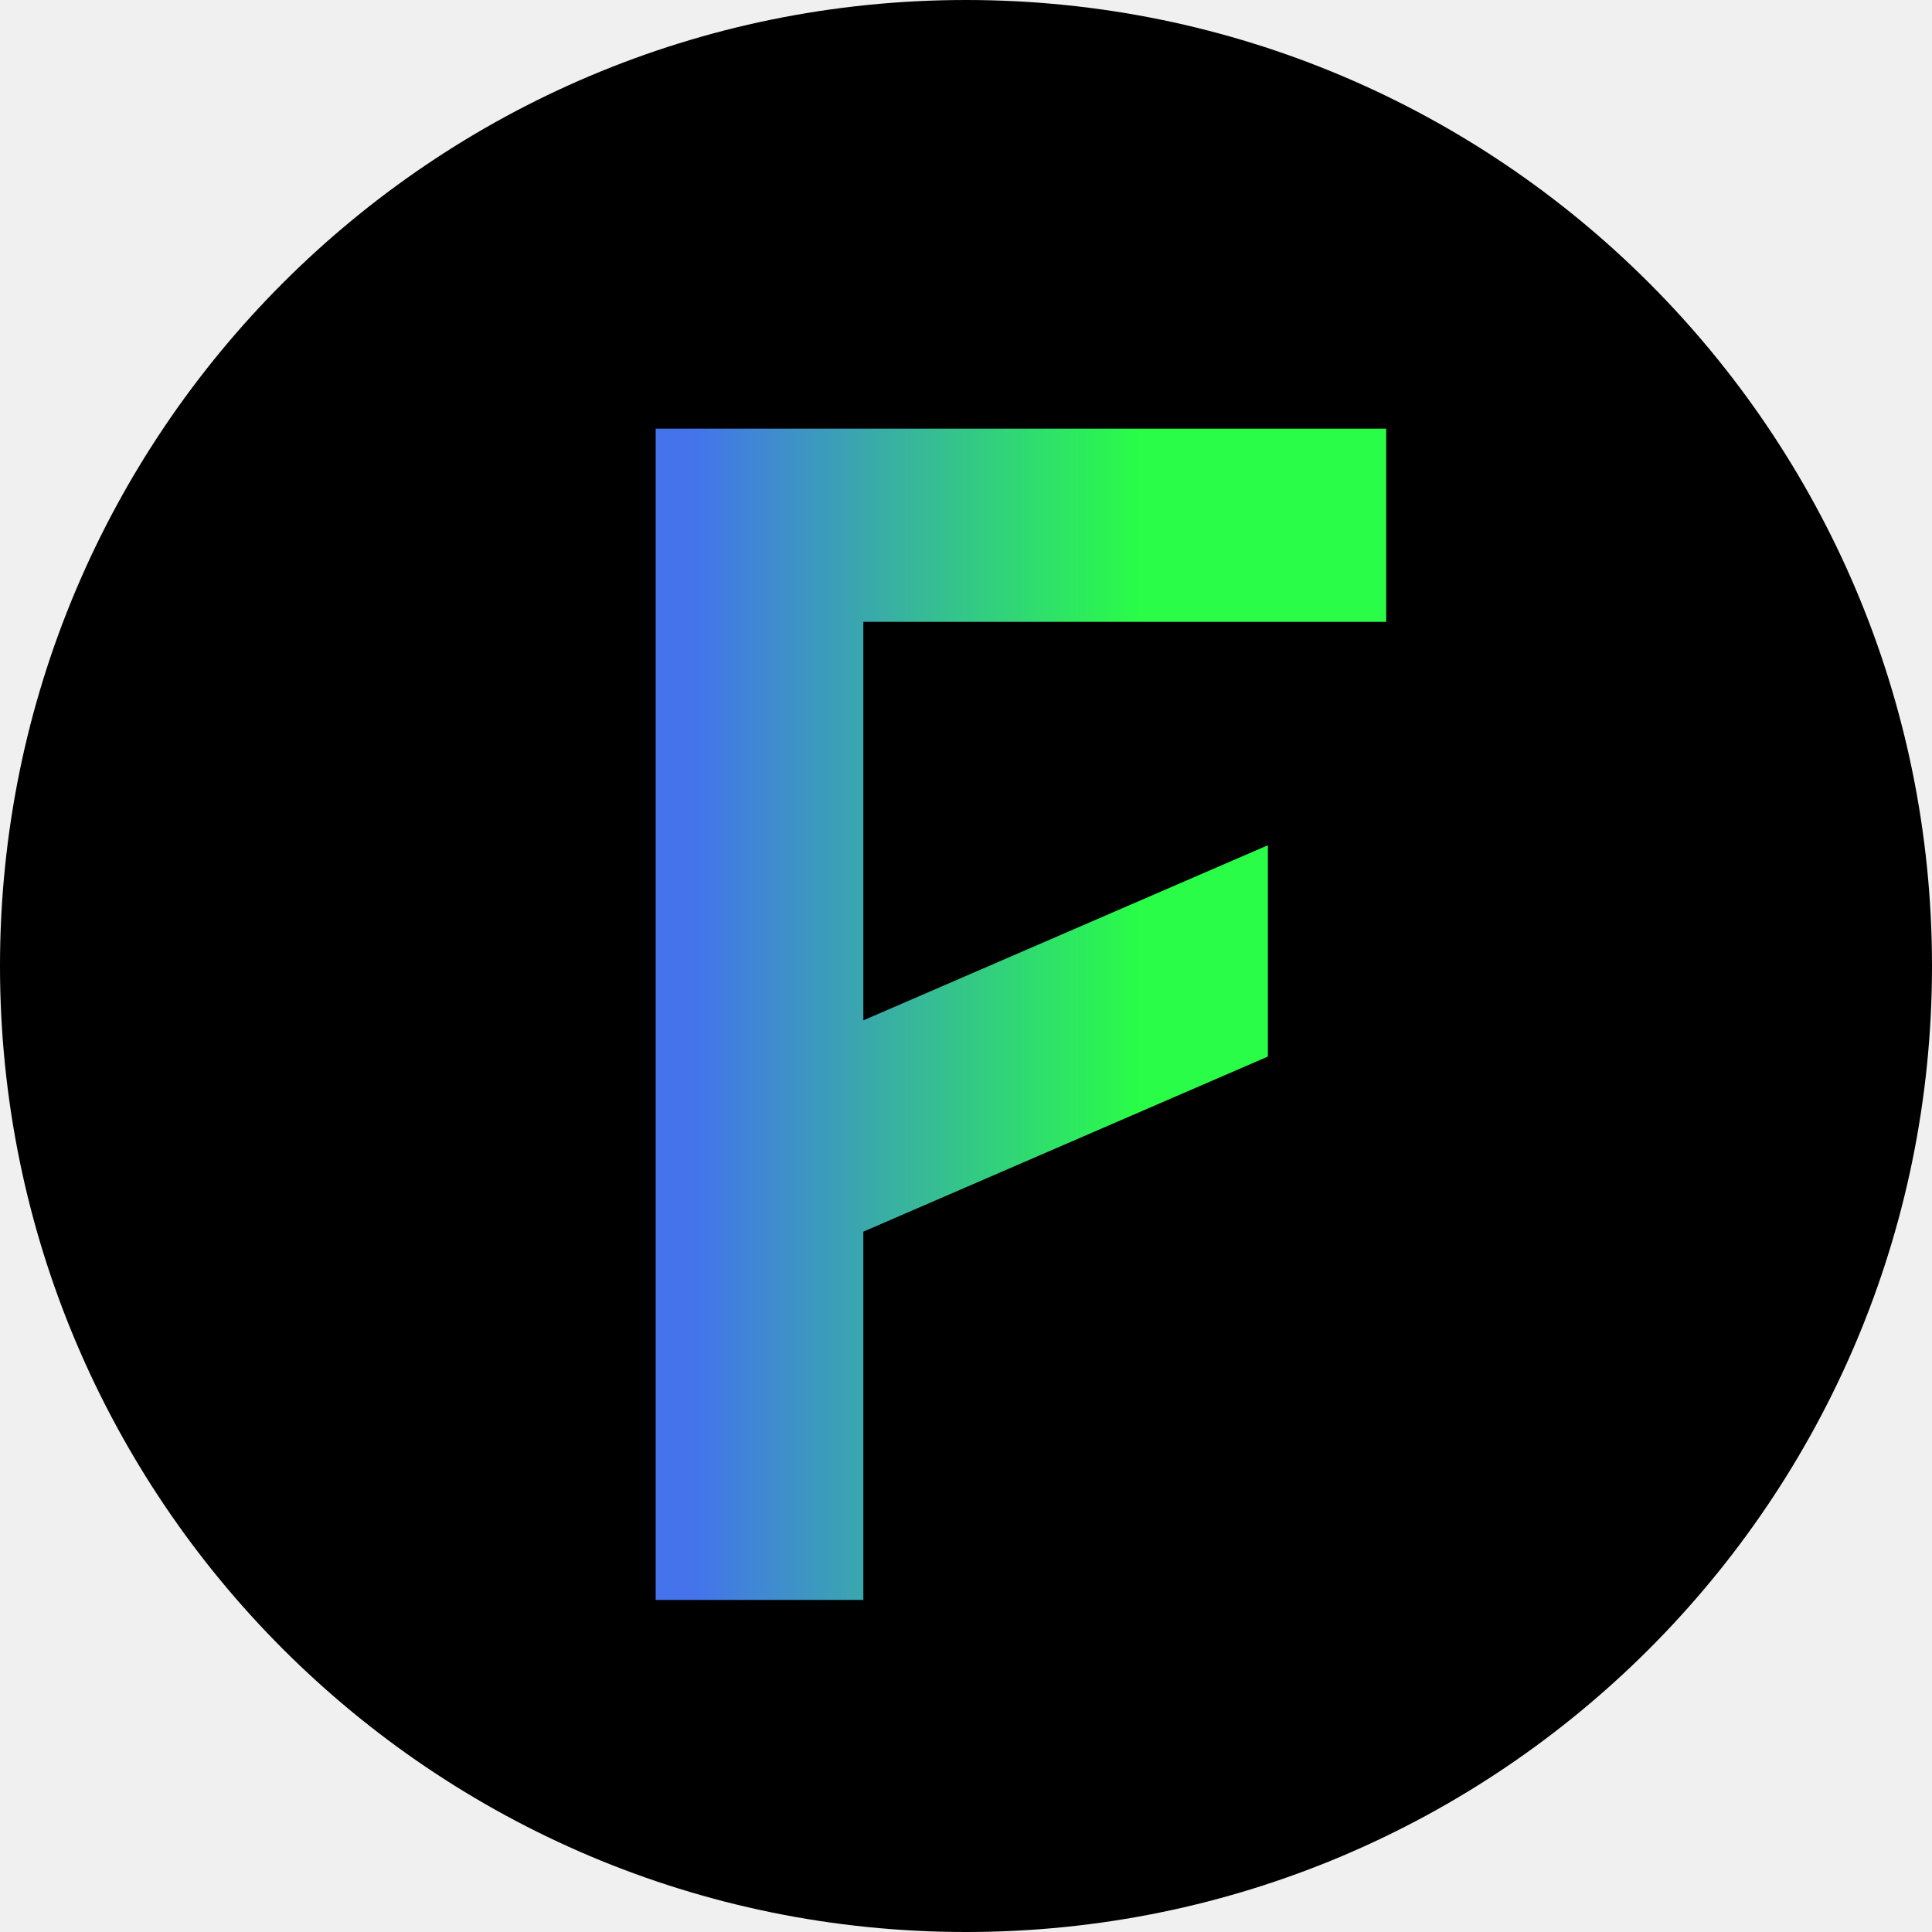
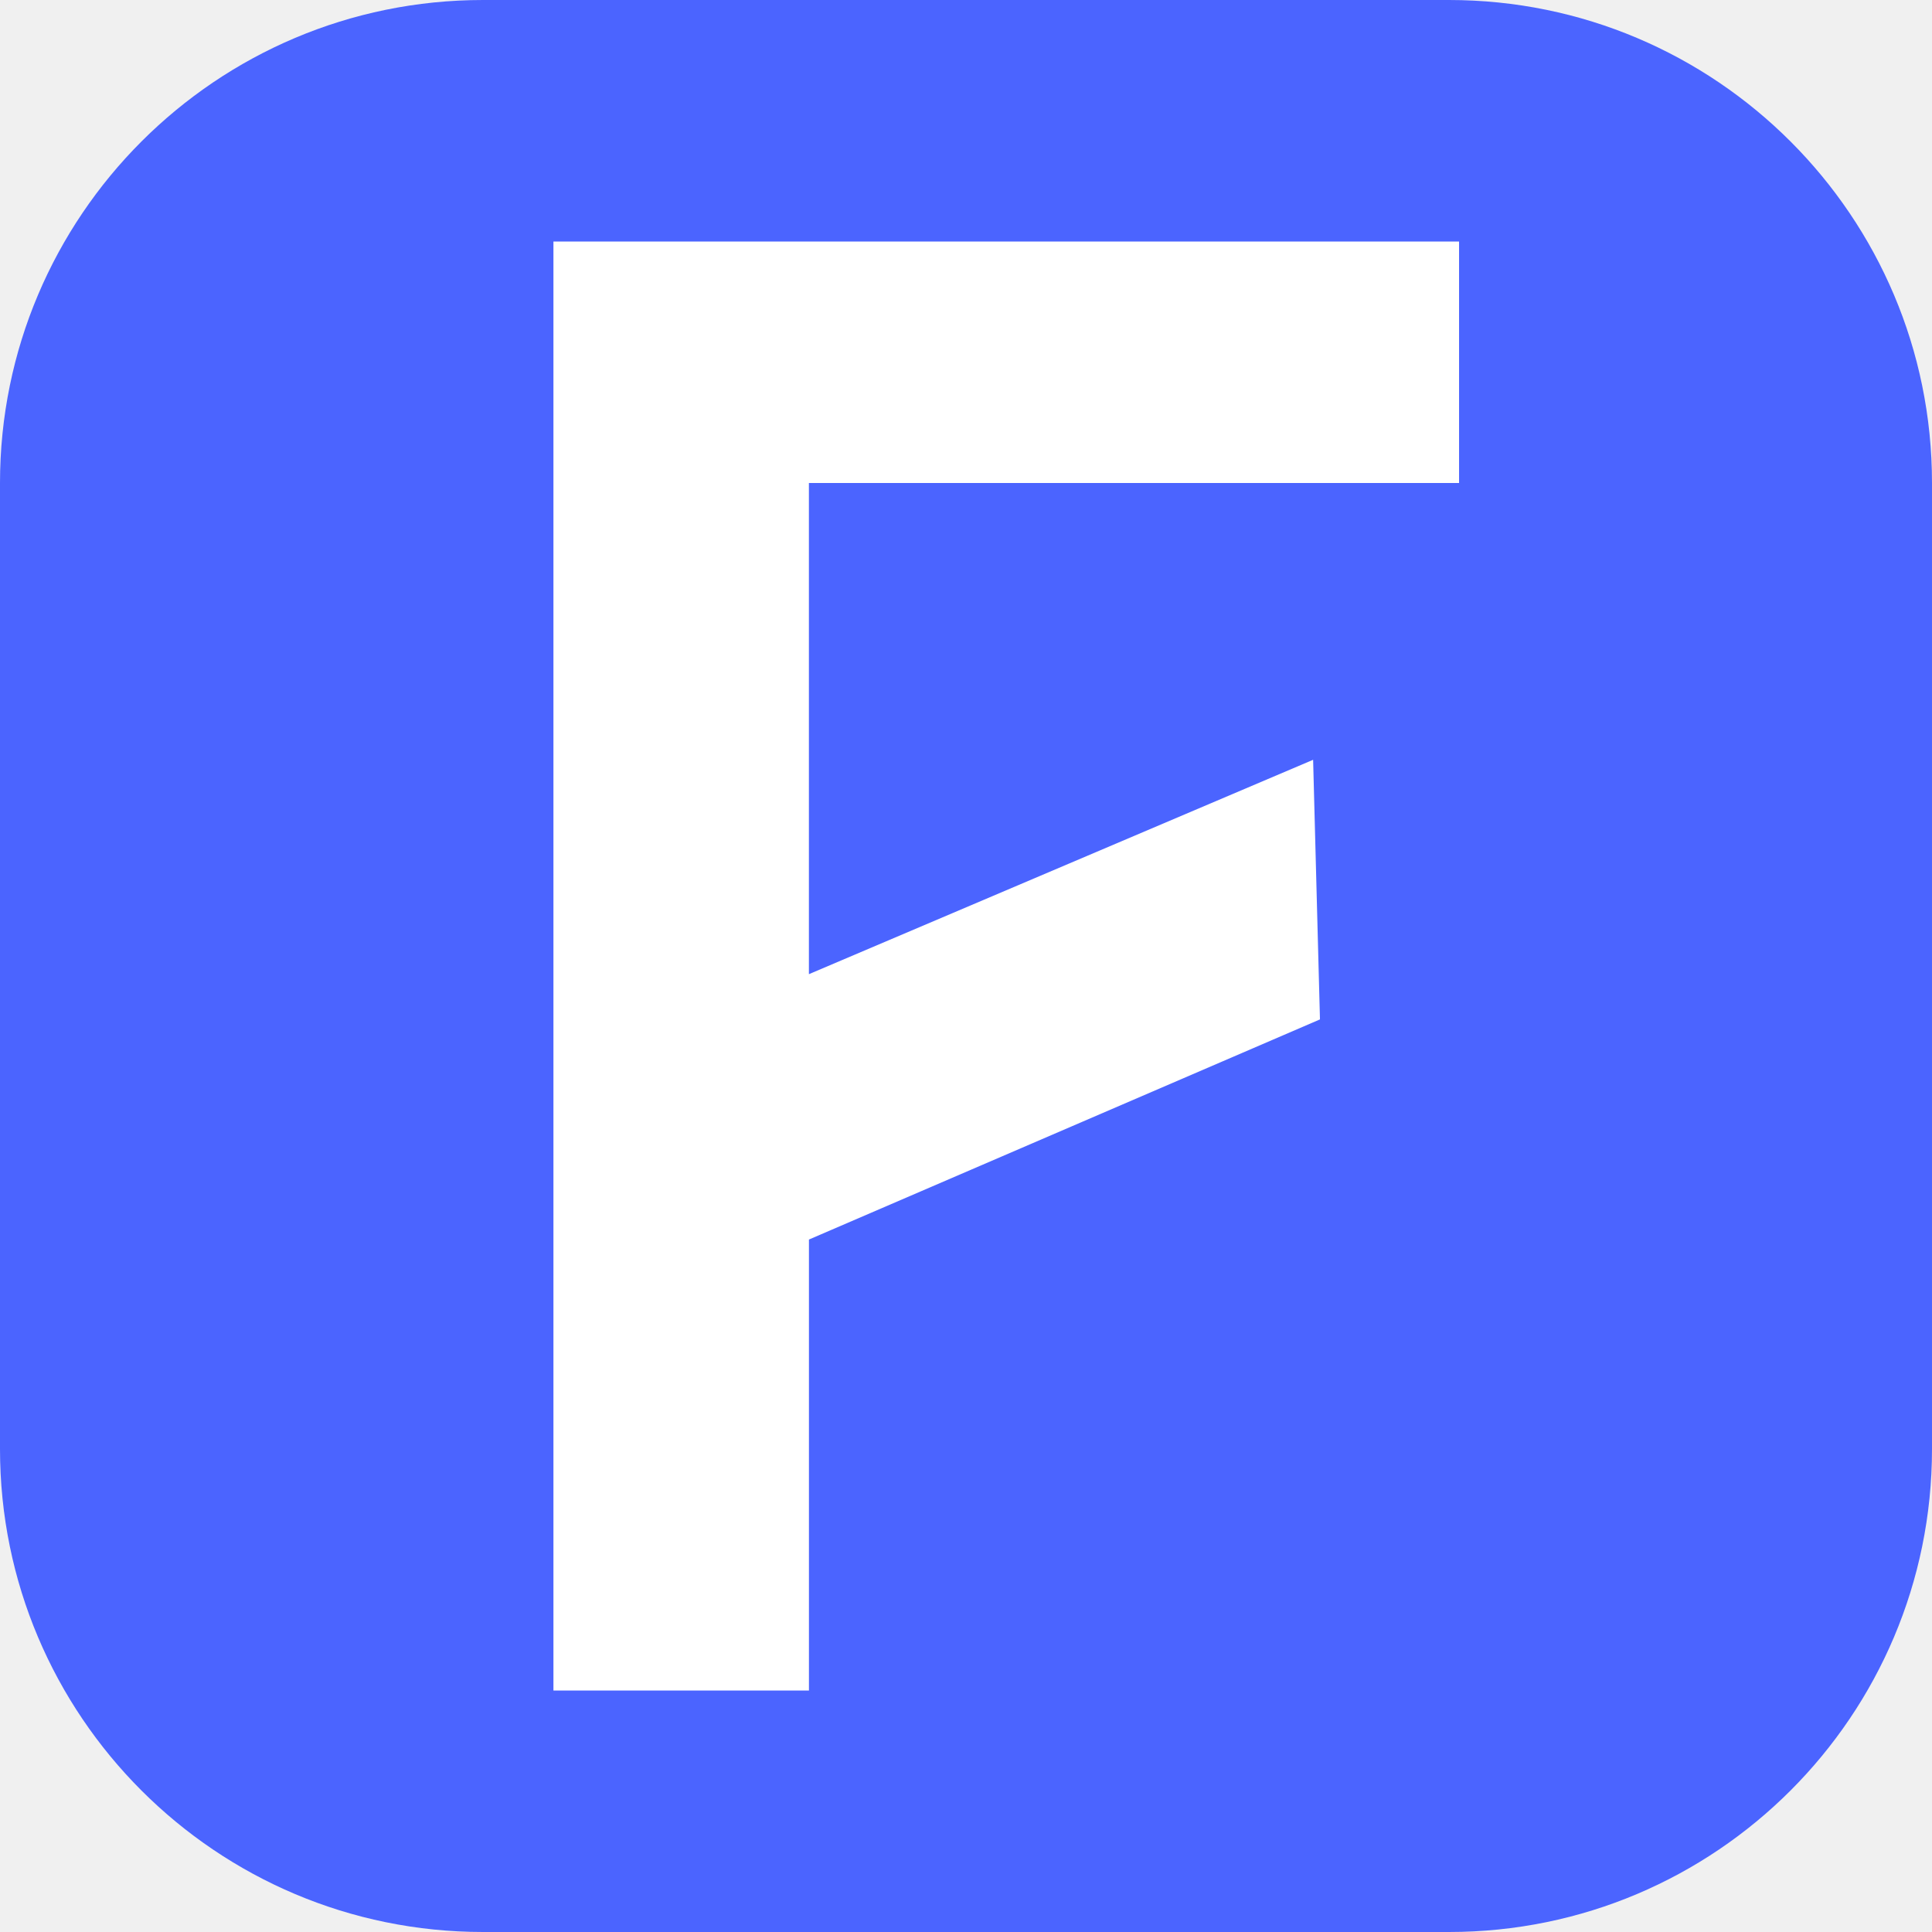
- <svg xmlns="http://www.w3.org/2000/svg" width="56" height="56">
+ <svg xmlns="http://www.w3.org/2000/svg" width="48" height="48" fill="none">
+   <g clip-path="url(#a)">
+     <path d="M0 12C0 5.373 5.373 0 12 0h24c6.627 0 12 5.373 12 12v24c0 6.627-5.373 12-12 12H12C5.373 48 0 42.627 0 36Z" style="fill:#4b64ff" />
+     <path fill="#fff" d="M13.75 6v36h6.348V30.796l12.696-5.469-.17-6.45-12.527 5.326V12H36.25V6h-22.5Z" />
+   </g>
  <defs>
-     <linearGradient id="a" x1="54" y1="84" x2="114" y2="84" gradientUnits="userSpaceOnUse" gradientTransform="scale(.35)">
-       <stop offset=".058" stop-color="#4473ec" />
-       <stop offset=".672" stop-color="#29fd47" />
-     </linearGradient>
+     <clipPath id="a">
+       <path d="M0 0h48v48H0z" />
+     </clipPath>
  </defs>
-   <circle cx="28" cy="28" r="28" />
-   <path d="M19.005 12.425H40.18v5.6H25.025v11.55L36.75 24.5v6.125L25.025 35.7v10.675h-6.02z" fill="url(#a)" />
</svg>
